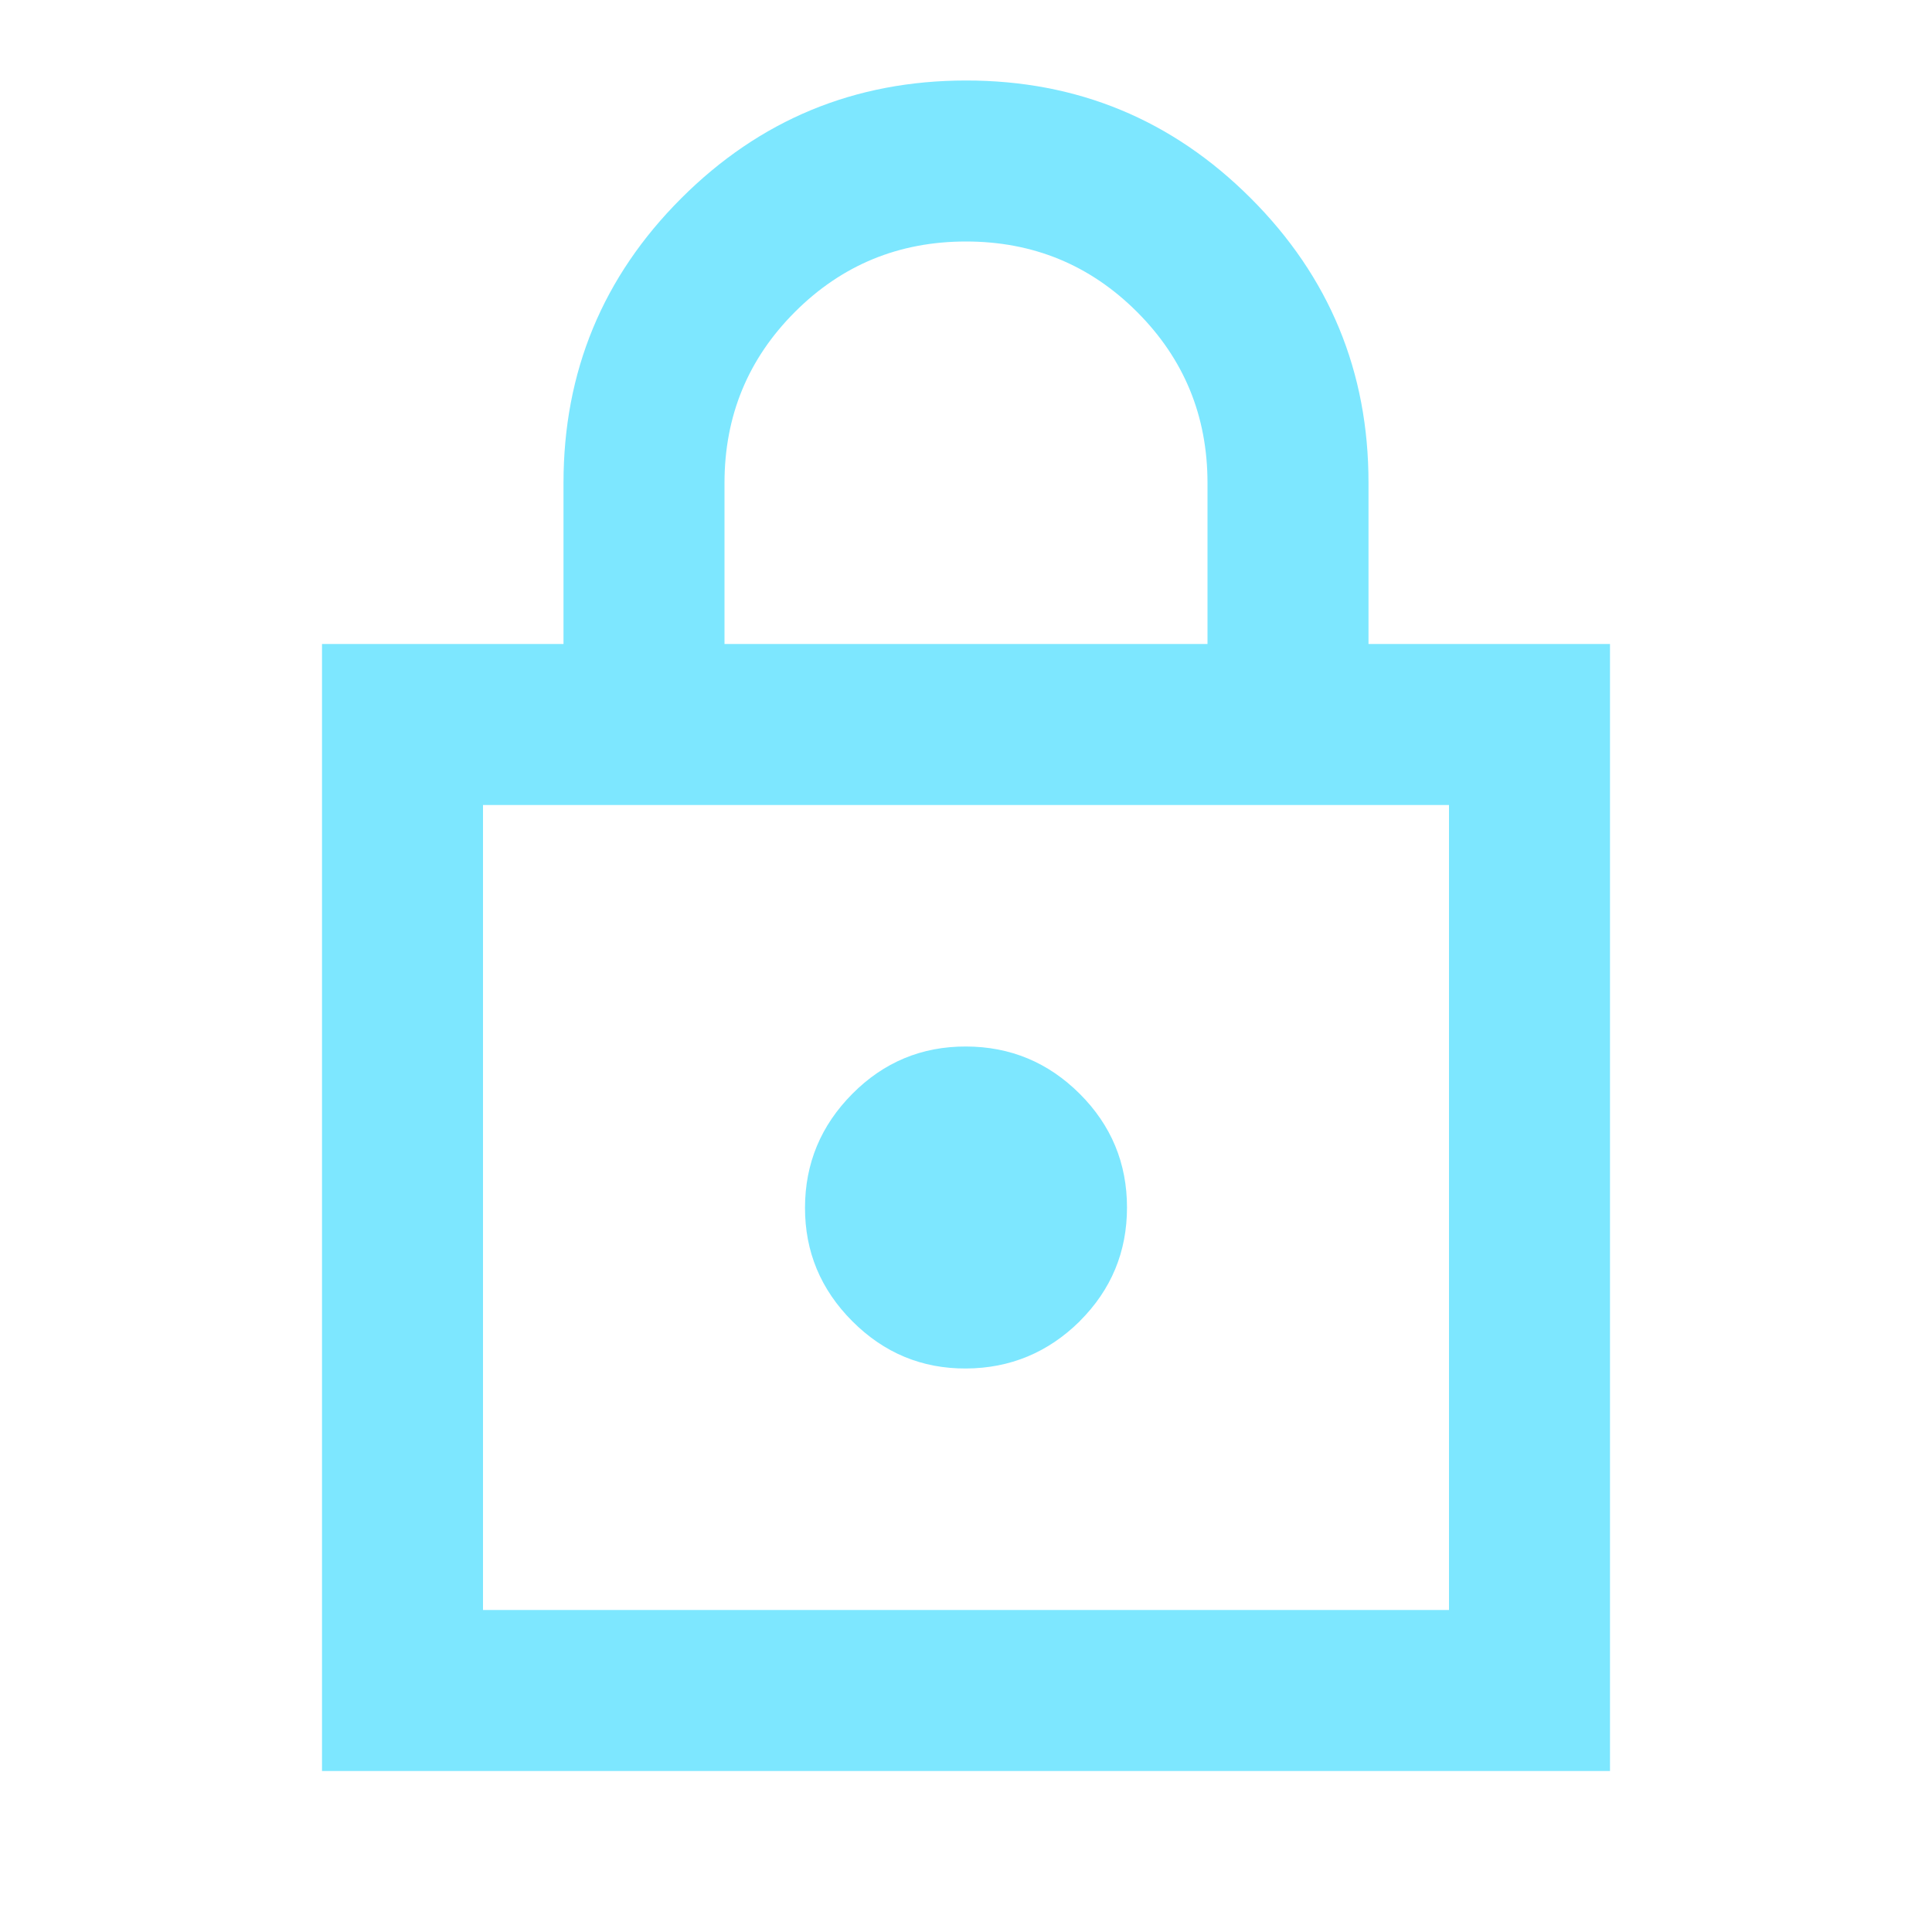
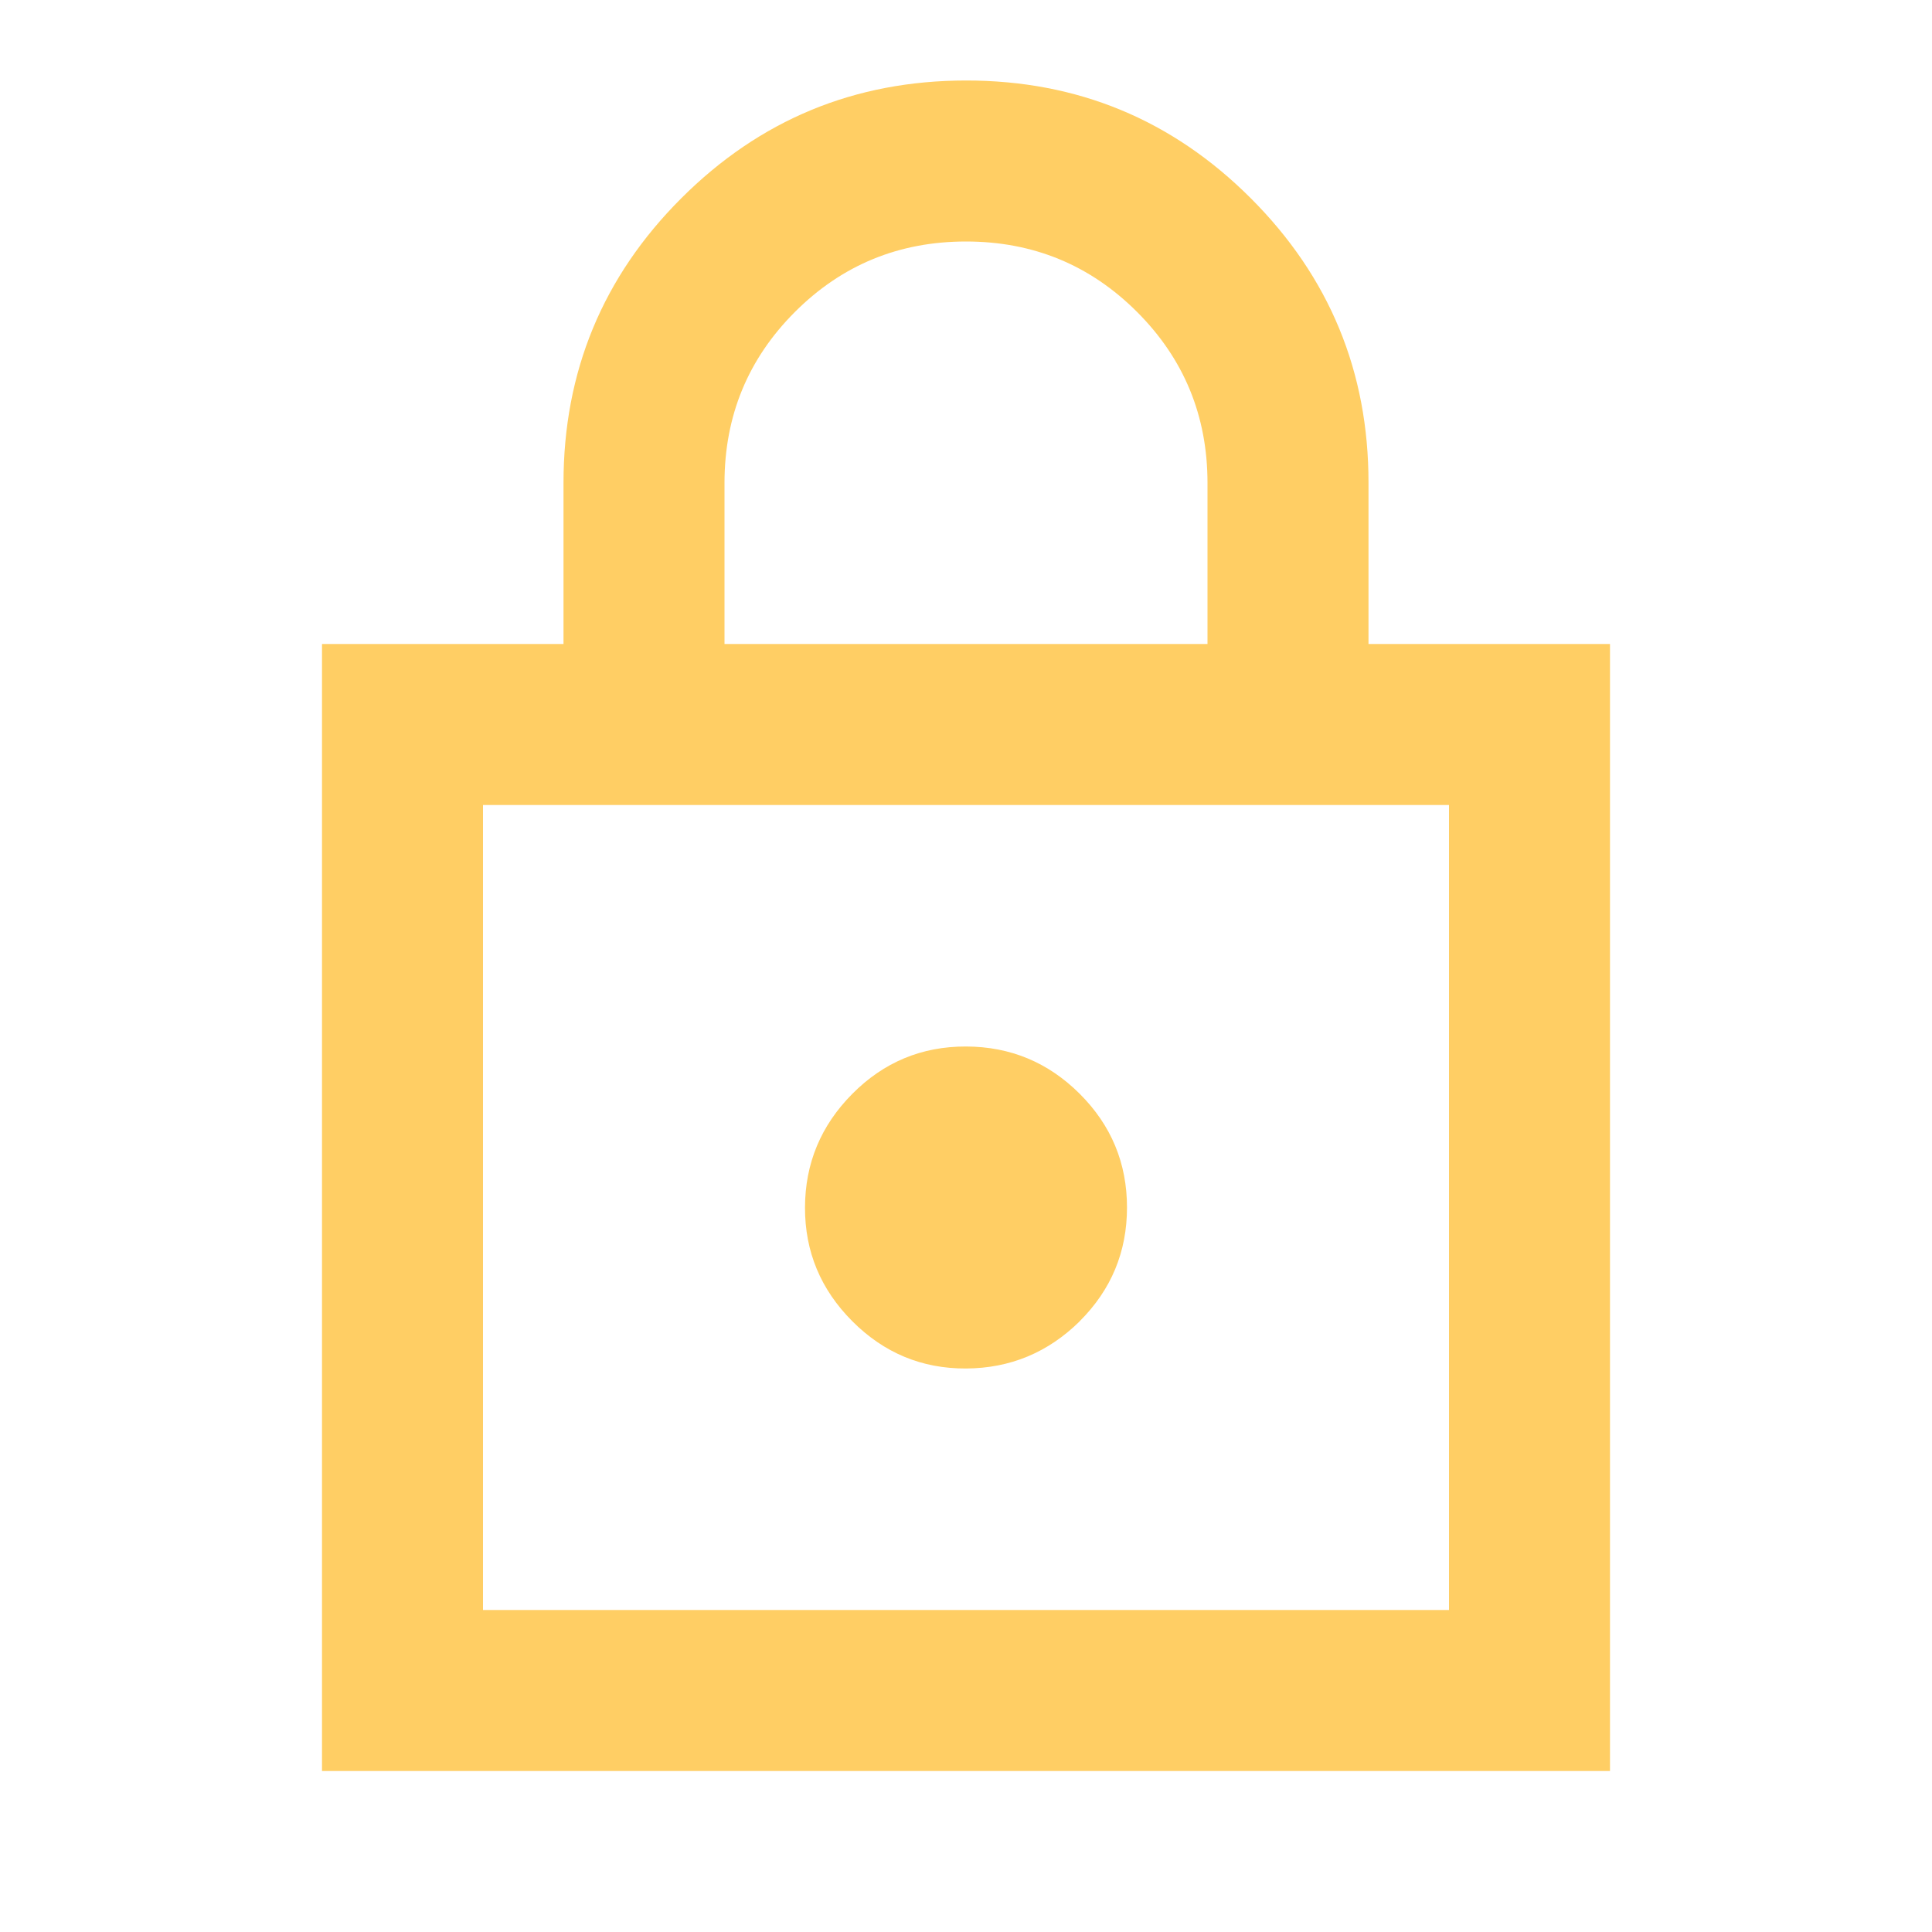
<svg xmlns="http://www.w3.org/2000/svg" width="1em" height="1em" viewBox="0 0 24 24">
-   <path fill="#7DE7FF" d="M4 22V8h3V6q0-2.075 1.463-3.537T12 1t3.538 1.463T17 6v2h3v14zm2-2h12V10H6zm7.413-3.588Q14 15.826 14 15t-.587-1.412T12 13t-1.412.588T10 15t.588 1.413T12 17t1.413-.587M9 8h6V6q0-1.25-.875-2.125T12 3t-2.125.875T9 6zM6 20V10z" />
+   <path fill="#FFCE64" d="M4 22V8h3V6q0-2.075 1.463-3.537T12 1t3.538 1.463T17 6v2h3v14zm2-2h12V10H6zm7.413-3.588Q14 15.826 14 15t-.587-1.412T12 13t-1.412.588T10 15t.588 1.413T12 17t1.413-.587M9 8h6V6q0-1.25-.875-2.125T12 3t-2.125.875T9 6zM6 20V10z" />
</svg>
